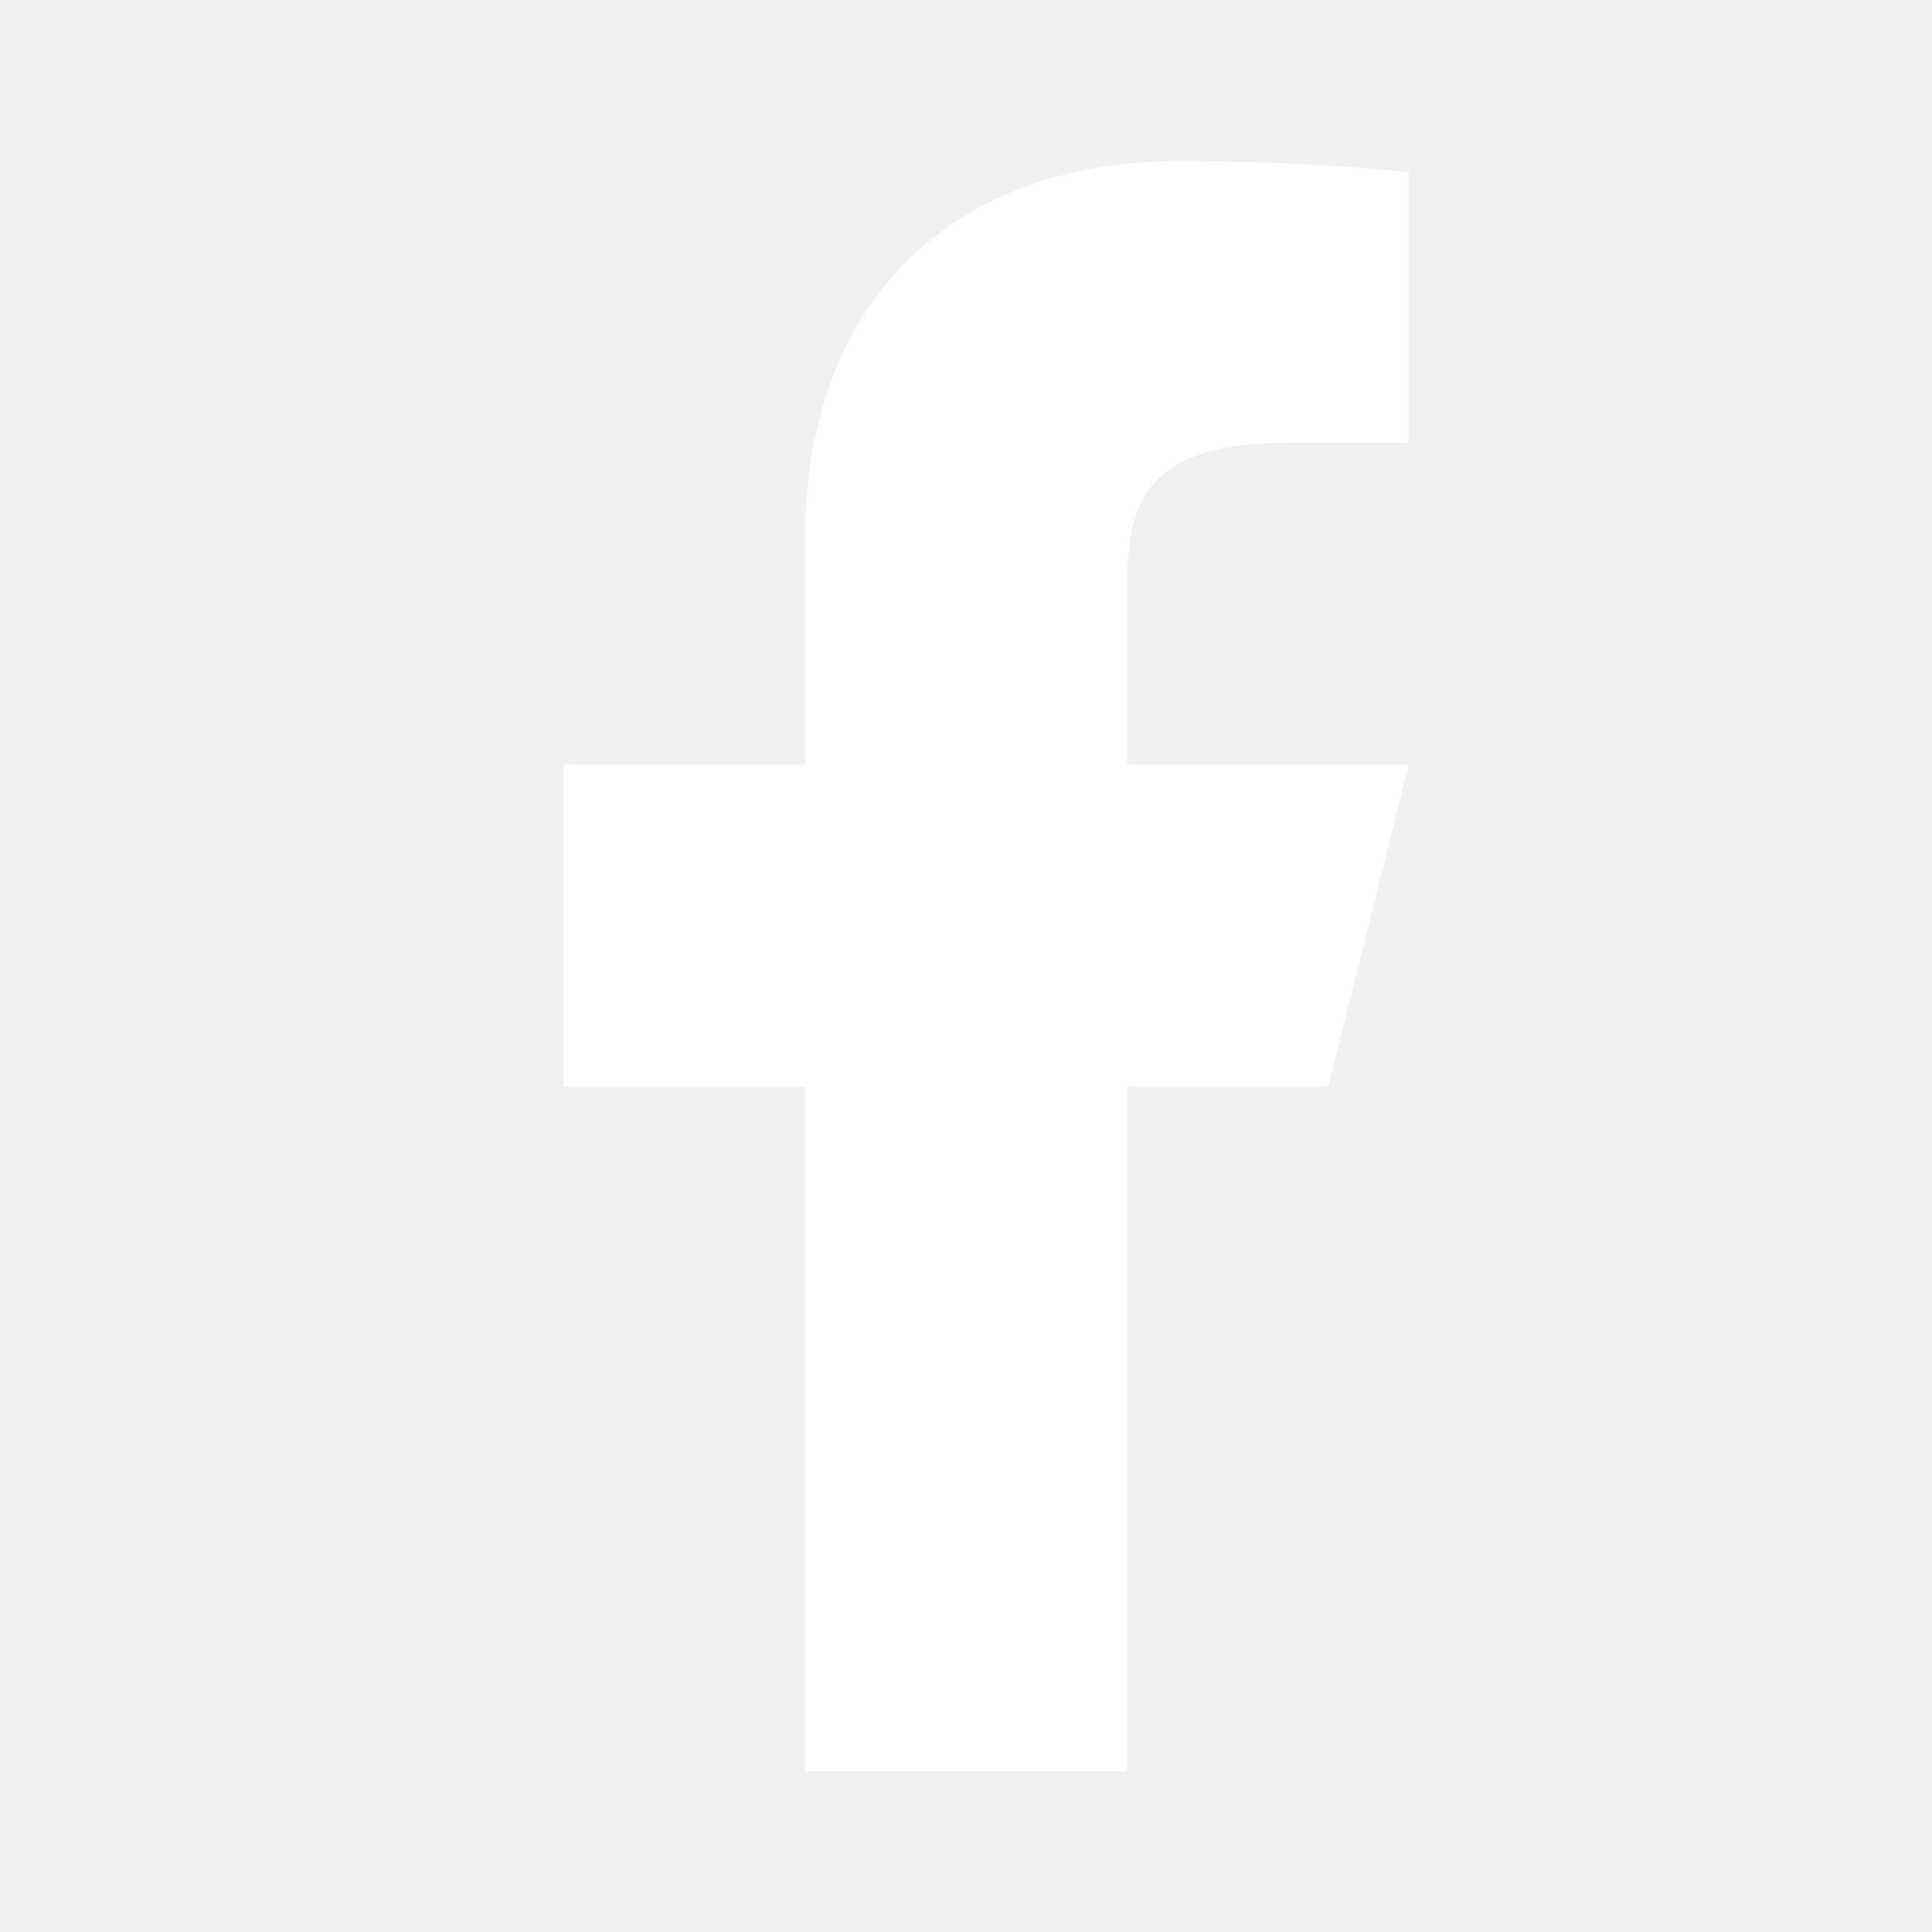
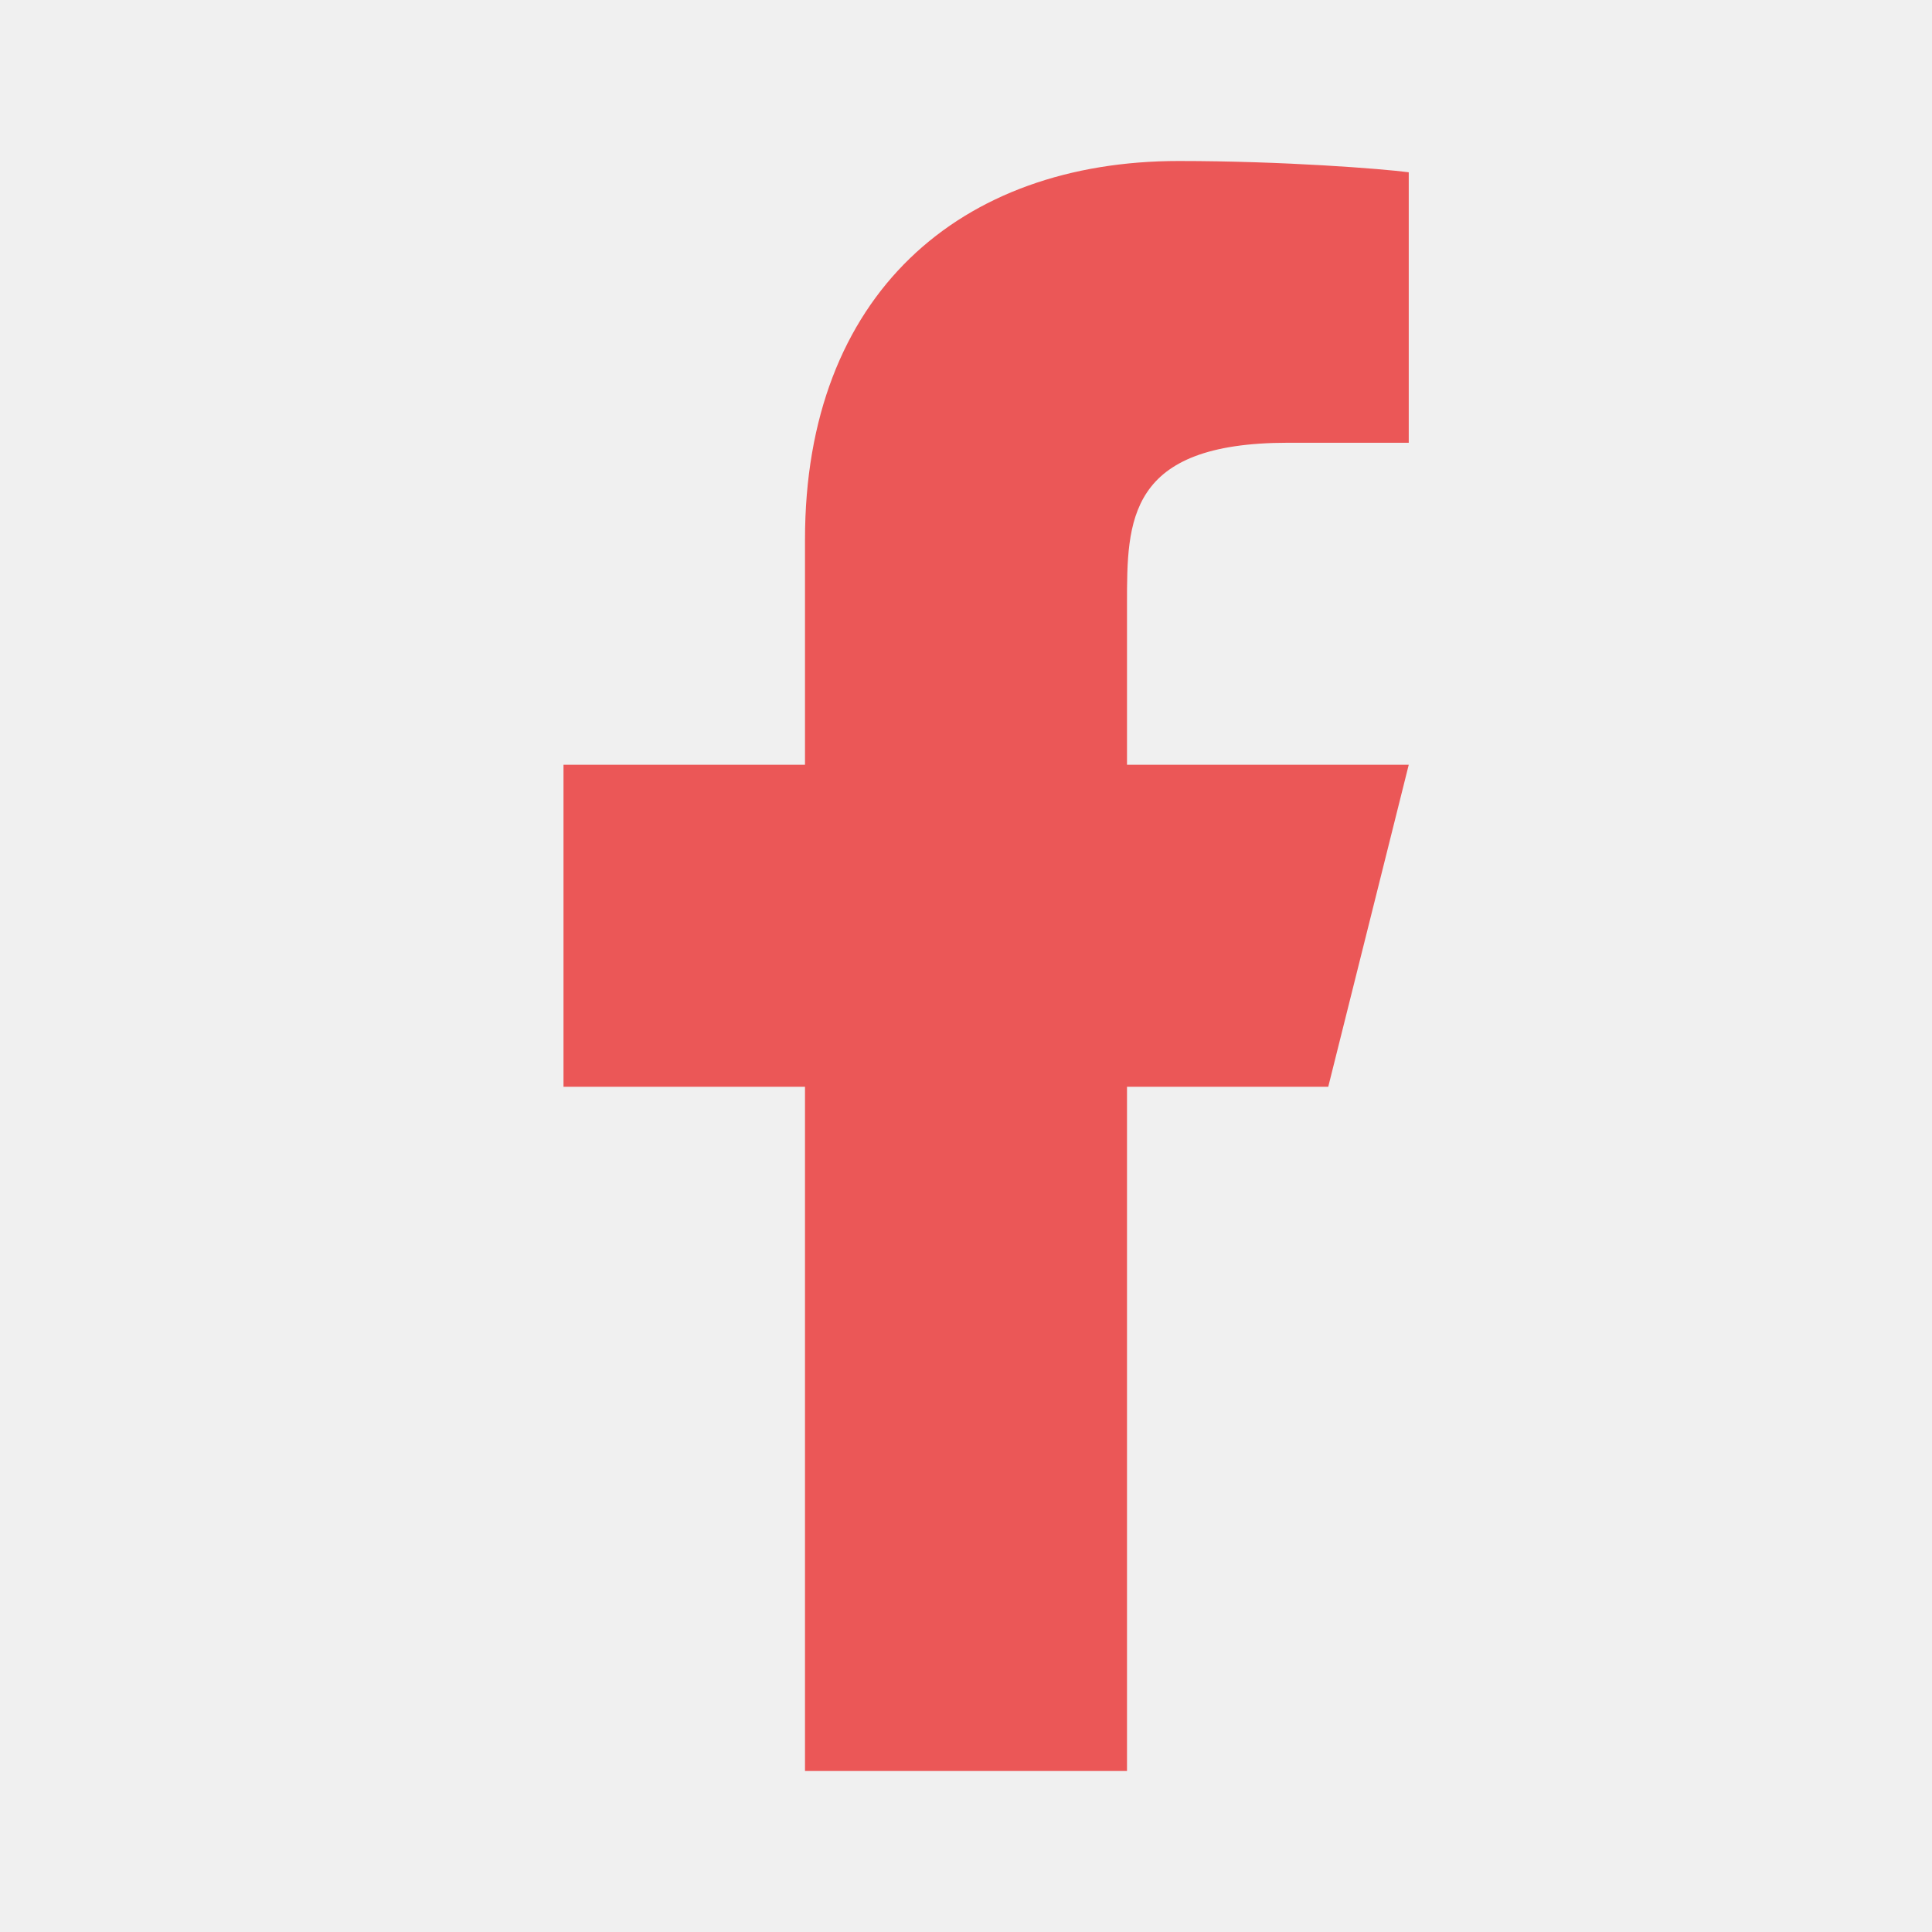
<svg xmlns="http://www.w3.org/2000/svg" width="24" height="24" viewBox="0 0 24 24">
-   <path fill="#fff" d="M14 13.5h2.5l1-4H14v-2c0-1.03 0-2 2-2h1.5V2.14c-.326-.043-1.557-.14-2.857-.14C11.928 2 10 3.657 10 6.7v2.8H7v4h3V22h4z" />
+   <path fill="#EB5757" d="M14 13.5h2.5l1-4H14v-2c0-1.03 0-2 2-2h1.5V2.14c-.326-.043-1.557-.14-2.857-.14C11.928 2 10 3.657 10 6.7v2.8H7v4h3V22h4z" />
</svg>
